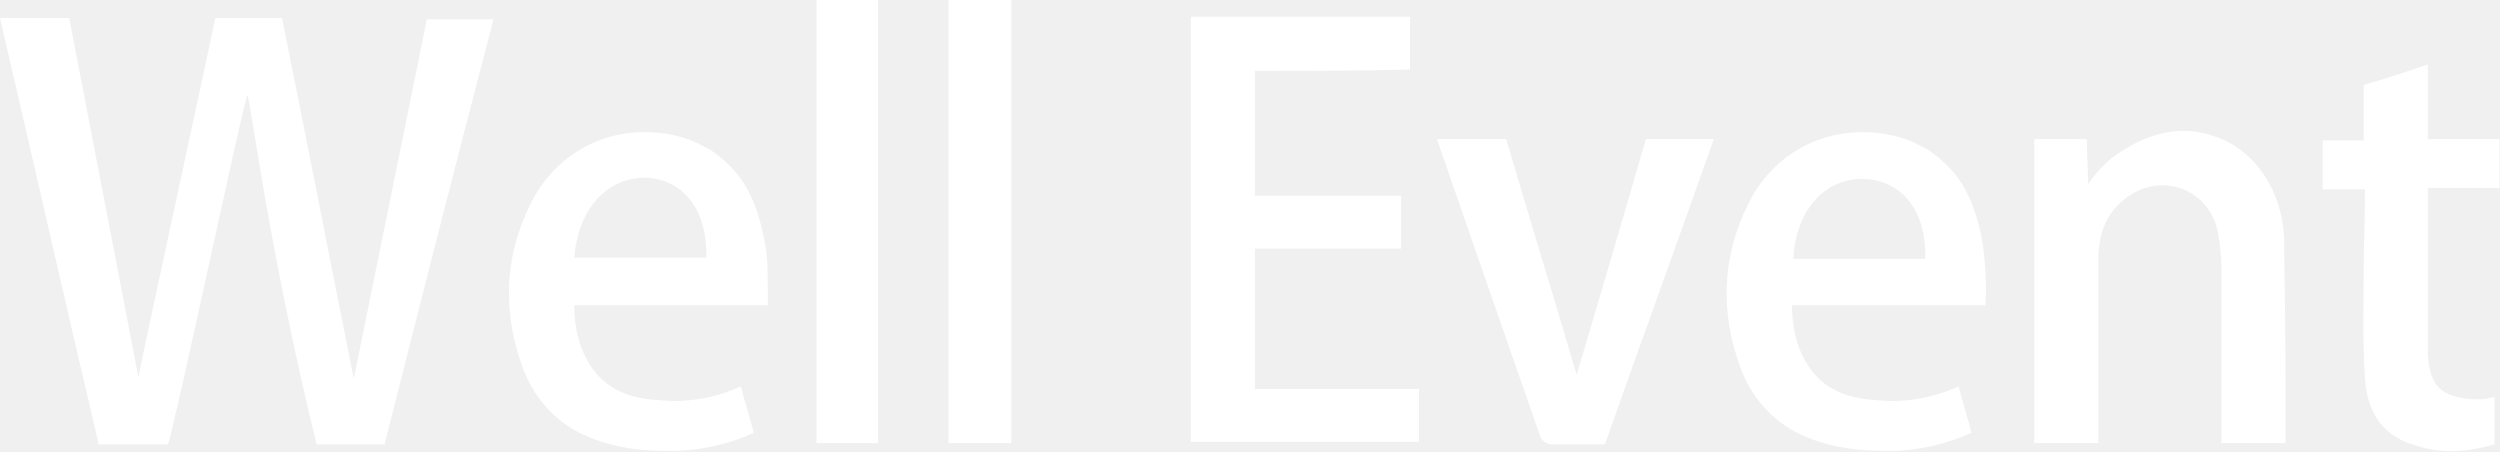
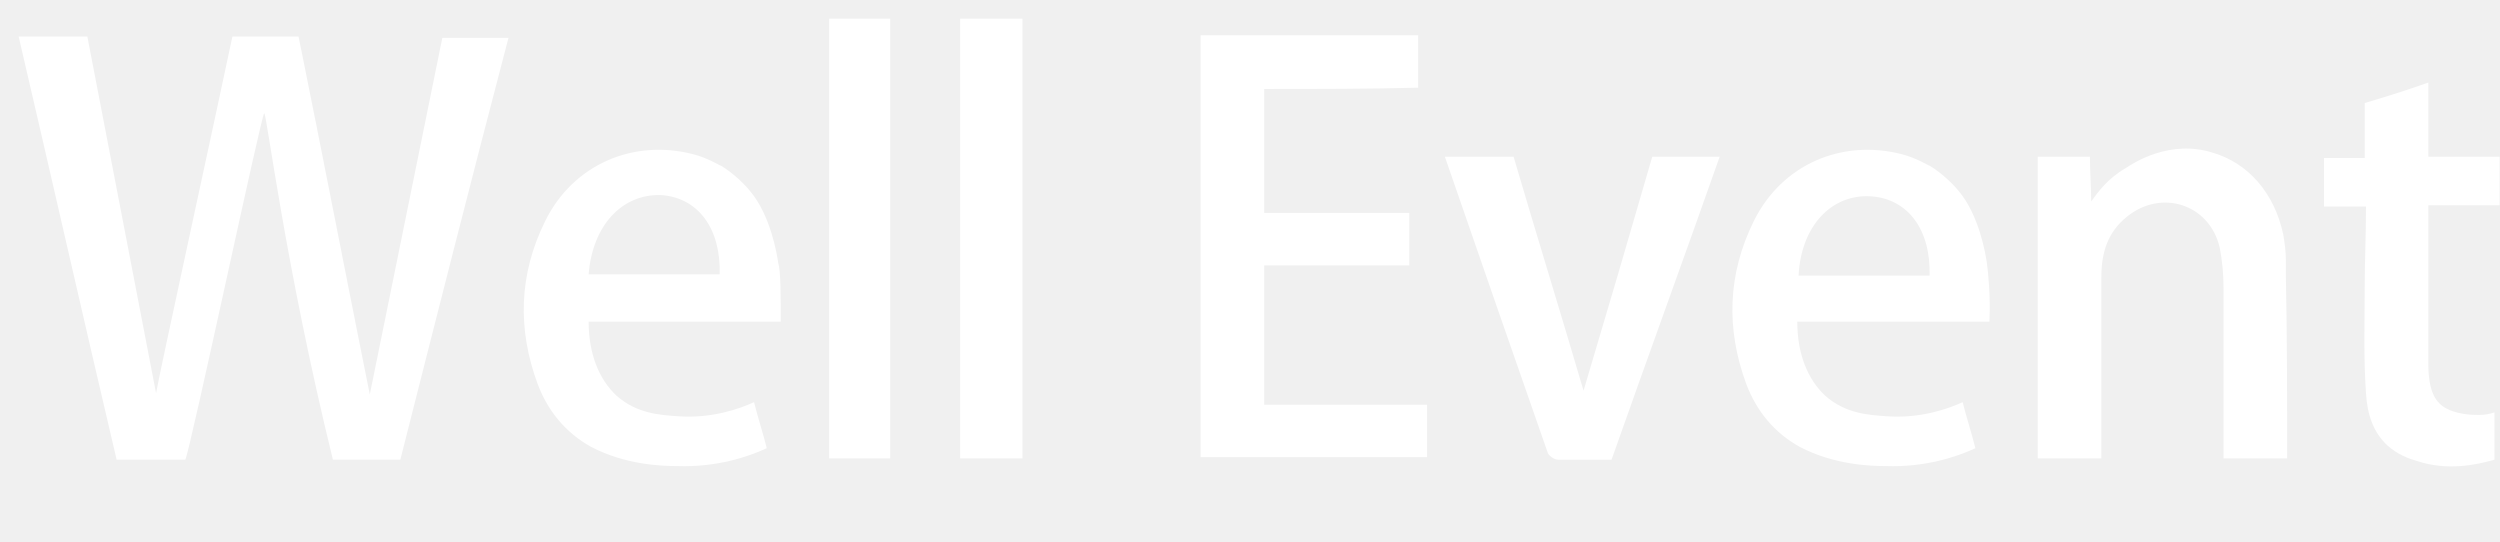
- <svg xmlns="http://www.w3.org/2000/svg" width="133" height="24" viewBox="0 0 133 24" fill="none">
-   <path d="M20.458 23.64C19.299 23.64 18.14 23.64 16.844 23.64C14.252 13.088 13.298 5.071 13.161 5.071C13.025 5.071 9.206 23.091 8.933 23.64C8.592 23.64 5.865 23.64 5.251 23.64C3.478 16.102 1.773 8.565 0 0.959C1.227 0.959 2.387 0.959 3.682 0.959C4.91 7.332 6.137 13.704 7.365 20.077C7.433 19.528 10.843 3.906 11.457 0.959C11.593 0.959 12.002 0.959 13.298 0.959C13.434 0.959 14.252 0.959 15.003 0.959C16.298 7.332 17.526 13.704 18.821 20.145C20.117 13.773 21.413 7.4 22.709 1.028C23.936 1.028 25.027 1.028 26.255 1.028C24.277 8.565 22.367 16.102 20.458 23.64Z" fill="white" />
-   <path d="M66.761 3.769C66.761 6.03 66.761 8.223 66.761 10.415C69.353 10.415 71.944 10.415 74.536 10.415C74.536 11.374 74.536 12.265 74.536 13.225C71.944 13.225 69.353 13.225 66.761 13.225C66.761 15.76 66.761 18.158 66.761 20.693C69.626 20.693 72.558 20.693 75.49 20.693C75.49 21.653 75.49 22.543 75.49 23.503C71.467 23.503 67.443 23.503 63.352 23.503C63.352 15.965 63.352 8.497 63.352 0.891C67.239 0.891 71.126 0.891 75.013 0.891C75.013 1.782 75.013 2.672 75.013 3.7C72.353 3.769 69.626 3.769 66.761 3.769Z" fill="white" />
-   <path d="M121.59 23.571C120.43 23.571 119.339 23.571 118.18 23.571C118.18 23.229 118.18 22.954 118.18 22.68C118.18 19.94 118.18 17.13 118.18 14.389C118.18 13.704 118.112 12.95 117.975 12.265C117.43 9.936 114.838 9.113 112.997 10.621C111.974 11.443 111.633 12.539 111.633 13.841C111.633 16.788 111.633 19.734 111.633 22.68C111.633 22.954 111.633 23.229 111.633 23.571C110.474 23.571 109.451 23.571 108.224 23.571C108.224 18.227 108.224 12.813 108.224 7.4C109.11 7.4 110.065 7.4 111.02 7.4C111.02 8.223 111.088 9.045 111.088 9.799C111.429 9.319 111.974 8.565 112.929 8.017C113.338 7.743 115.316 6.441 117.634 7.195C119.476 7.743 120.908 9.319 121.385 11.58C121.453 11.991 121.521 12.471 121.521 12.882C121.521 13.156 121.521 13.43 121.521 13.704C121.59 16.993 121.59 20.214 121.59 23.571Z" fill="white" />
-   <path d="M40.848 16.24C37.439 16.24 33.961 16.24 30.551 16.24C30.551 17.953 31.097 19.323 32.051 20.214C33.142 21.173 34.37 21.242 35.325 21.31C37.166 21.447 38.666 20.899 39.416 20.556C39.621 21.379 39.894 22.201 40.098 23.023C39.075 23.503 37.37 24.051 35.325 23.982C34.438 23.982 32.529 23.914 30.688 22.955C29.324 22.201 28.369 21.036 27.823 19.597C26.732 16.651 26.8 13.704 28.233 10.826C29.733 7.811 32.938 6.441 36.143 7.263C36.961 7.469 37.575 7.88 37.643 7.88C38.325 8.291 38.939 8.908 39.212 9.25C40.303 10.552 40.644 12.608 40.712 13.088C40.848 13.499 40.848 14.869 40.848 16.24ZM30.551 13.704C32.938 13.704 35.256 13.704 37.575 13.704C37.643 11.238 36.416 9.593 34.438 9.456C32.324 9.387 30.756 11.101 30.551 13.704Z" fill="white" />
-   <path d="M105.632 16.24C102.222 16.24 98.744 16.24 95.334 16.24C95.334 17.953 95.88 19.323 96.835 20.214C97.926 21.173 99.153 21.242 100.108 21.31C101.949 21.447 103.449 20.899 104.199 20.556C104.404 21.379 104.677 22.201 104.881 23.023C103.858 23.503 102.154 24.051 100.108 23.982C99.221 23.982 97.312 23.914 95.471 22.955C94.107 22.201 93.152 21.036 92.606 19.597C91.515 16.651 91.584 13.704 93.016 10.826C94.516 7.811 97.721 6.441 100.926 7.263C101.744 7.469 102.358 7.88 102.426 7.88C103.108 8.291 103.722 8.908 103.995 9.25C105.086 10.552 105.427 12.608 105.495 13.088C105.563 13.567 105.7 14.869 105.632 16.24ZM95.403 13.773C97.789 13.773 100.108 13.773 102.426 13.773C102.495 11.306 101.267 9.662 99.29 9.525C97.175 9.387 95.539 11.101 95.403 13.773Z" fill="white" />
-   <path d="M76.445 7.4C77.741 7.4 78.9 7.4 80.128 7.4C81.355 11.58 82.651 15.76 83.878 19.94C85.106 15.829 86.333 11.649 87.561 7.4C88.72 7.4 89.879 7.4 91.175 7.4C89.266 12.813 87.288 18.227 85.379 23.64C84.424 23.64 83.469 23.64 82.514 23.64C82.31 23.64 82.037 23.434 81.969 23.297C80.128 18.021 78.287 12.745 76.445 7.4Z" fill="white" />
-   <path d="M125.817 10.073C124.998 10.073 124.317 10.073 123.566 10.073C123.566 9.182 123.566 8.36 123.566 7.469C124.317 7.469 124.998 7.469 125.749 7.469C125.749 6.441 125.749 5.482 125.749 4.523C126.908 4.18 127.999 3.837 129.158 3.426C129.158 4.797 129.158 6.03 129.158 7.4C130.454 7.4 131.681 7.4 132.977 7.4C132.977 8.291 132.977 9.114 132.977 10.004C131.681 10.004 130.454 10.004 129.158 10.004C129.158 11.786 129.158 13.43 129.158 15.075C129.158 16.24 129.158 17.404 129.158 18.501C129.158 20.008 129.567 20.488 129.908 20.762C130.59 21.242 131.545 21.242 131.886 21.242C132.227 21.242 132.5 21.173 132.704 21.105C132.704 21.447 132.704 21.858 132.704 22.201C132.704 22.681 132.704 23.16 132.704 23.64C131.75 23.914 130.181 24.257 128.545 23.708C128.067 23.571 127.522 23.366 126.976 22.886C126.226 22.201 125.885 21.242 125.817 20.077C125.68 18.158 125.749 16.171 125.749 14.253C125.749 12.99 125.817 11.717 125.817 10.073Z" fill="white" />
-   <path d="M43.44 0C44.531 0 45.622 0 46.713 0C46.713 7.88 46.713 15.691 46.713 23.571C45.622 23.571 44.531 23.571 43.44 23.571C43.44 15.76 43.44 7.88 43.44 0Z" fill="white" />
-   <path d="M53.804 0C53.804 7.88 53.804 15.691 53.804 23.571C52.713 23.571 51.622 23.571 50.463 23.571C50.463 15.691 50.463 7.88 50.463 0C51.554 0 52.645 0 53.804 0Z" fill="white" />
+ <svg xmlns="http://www.w3.org/2000/svg" width="134" height="29" viewBox="0 0 134 29" fill="none">
+   <path d="M21.458 24.639C20.299 24.639 19.14 24.639 17.844 24.639C15.252 14.087 14.298 6.07 14.161 6.07C14.025 6.07 10.206 24.091 9.933 24.639C9.592 24.639 6.865 24.639 6.251 24.639C4.478 17.102 2.773 9.565 1 1.959C2.227 1.959 3.387 1.959 4.682 1.959C5.91 8.331 7.137 14.704 8.365 21.076C8.433 20.528 11.843 4.905 12.457 1.959C12.593 1.959 13.002 1.959 14.298 1.959C14.434 1.959 15.252 1.959 16.003 1.959C17.298 8.331 18.526 14.704 19.821 21.145C21.117 14.772 22.413 8.4 23.709 2.028C24.936 2.028 26.027 2.028 27.255 2.028C25.277 9.565 23.367 17.102 21.458 24.639Z" fill="white" />
+   <path d="M67.761 4.769C67.761 7.03 67.761 9.222 67.761 11.415C70.353 11.415 72.944 11.415 75.536 11.415C75.536 12.374 75.536 13.265 75.536 14.224C72.944 14.224 70.353 14.224 67.761 14.224C67.761 16.76 67.761 19.158 67.761 21.693C70.626 21.693 73.558 21.693 76.49 21.693C76.49 22.652 76.49 23.543 76.49 24.503C72.467 24.503 68.443 24.503 64.352 24.503C64.352 16.965 64.352 9.496 64.352 1.891C68.239 1.891 72.126 1.891 76.013 1.891C76.013 2.781 76.013 3.672 76.013 4.7C73.353 4.769 70.626 4.769 67.761 4.769Z" fill="white" />
+   <path d="M122.59 24.571C121.43 24.571 120.339 24.571 119.18 24.571C119.18 24.229 119.18 23.954 119.18 23.68C119.18 20.94 119.18 18.13 119.18 15.389C119.18 14.704 119.112 13.95 118.975 13.265C118.43 10.935 115.838 10.113 113.997 11.621C112.974 12.443 112.633 13.539 112.633 14.841C112.633 17.788 112.633 20.734 112.633 23.68C112.633 23.954 112.633 24.229 112.633 24.571C111.474 24.571 110.451 24.571 109.224 24.571C109.224 19.227 109.224 13.813 109.224 8.4C110.11 8.4 111.065 8.4 112.02 8.4C112.02 9.223 112.088 10.045 112.088 10.799C112.429 10.319 112.974 9.565 113.929 9.017C114.338 8.743 116.316 7.441 118.634 8.195C120.476 8.743 121.908 10.319 122.385 12.58C122.453 12.991 122.521 13.471 122.521 13.882C122.521 14.156 122.521 14.43 122.521 14.704C122.59 17.993 122.59 21.214 122.59 24.571Z" fill="white" />
+   <path d="M41.848 17.24C38.439 17.24 34.961 17.24 31.551 17.24C31.551 18.953 32.097 20.323 33.051 21.214C34.142 22.173 35.37 22.242 36.325 22.31C38.166 22.447 39.666 21.899 40.416 21.556C40.621 22.379 40.894 23.201 41.098 24.023C40.075 24.503 38.37 25.051 36.325 24.982C35.438 24.982 33.529 24.914 31.688 23.955C30.324 23.201 29.369 22.036 28.823 20.597C27.732 17.651 27.8 14.704 29.233 11.826C30.733 8.811 33.938 7.441 37.143 8.263C37.961 8.469 38.575 8.88 38.643 8.88C39.325 9.291 39.939 9.908 40.212 10.25C41.303 11.552 41.644 13.608 41.712 14.088C41.848 14.499 41.848 15.869 41.848 17.24ZM31.551 14.704C33.938 14.704 36.256 14.704 38.575 14.704C38.643 12.238 37.416 10.593 35.438 10.456C33.324 10.387 31.756 12.101 31.551 14.704Z" fill="white" />
+   <path d="M106.632 17.24C103.222 17.24 99.744 17.24 96.334 17.24C96.334 18.953 96.88 20.323 97.835 21.214C98.926 22.173 100.153 22.242 101.108 22.31C102.949 22.447 104.449 21.899 105.199 21.556C105.404 22.379 105.677 23.201 105.881 24.023C104.858 24.503 103.154 25.051 101.108 24.982C100.221 24.982 98.312 24.914 96.471 23.955C95.107 23.201 94.152 22.036 93.606 20.597C92.515 17.651 92.584 14.704 94.016 11.826C95.516 8.811 98.721 7.441 101.926 8.263C102.744 8.469 103.358 8.88 103.426 8.88C104.108 9.291 104.722 9.908 104.995 10.25C106.086 11.552 106.427 13.608 106.495 14.088C106.563 14.567 106.7 15.869 106.632 17.24ZM96.403 14.773C98.789 14.773 101.108 14.773 103.426 14.773C103.495 12.306 102.267 10.662 100.29 10.524C98.175 10.387 96.539 12.101 96.403 14.773Z" fill="white" />
+   <path d="M77.445 8.4C78.741 8.4 79.9 8.4 81.128 8.4C82.355 12.58 83.651 16.76 84.878 20.94C86.106 16.828 87.333 12.649 88.561 8.4C89.72 8.4 90.879 8.4 92.175 8.4C90.266 13.813 88.288 19.227 86.379 24.64C85.424 24.64 84.469 24.64 83.514 24.64C83.31 24.64 83.037 24.434 82.969 24.297C81.128 19.021 79.287 13.745 77.445 8.4Z" fill="white" />
+   <path d="M126.817 11.072C125.998 11.072 125.317 11.072 124.566 11.072C124.566 10.181 124.566 9.359 124.566 8.469C125.317 8.469 125.998 8.469 126.749 8.469C126.749 7.441 126.749 6.481 126.749 5.522C127.908 5.18 128.999 4.837 130.158 4.426C130.158 5.796 130.158 7.03 130.158 8.4C131.454 8.4 132.681 8.4 133.977 8.4C133.977 9.291 133.977 10.113 133.977 11.004C132.681 11.004 131.454 11.004 130.158 11.004C130.158 12.785 130.158 14.43 130.158 16.074C130.158 17.239 130.158 18.404 130.158 19.5C130.158 21.008 130.567 21.488 130.908 21.762C131.59 22.241 132.545 22.241 132.886 22.241C133.227 22.241 133.5 22.173 133.704 22.104C133.704 22.447 133.704 22.858 133.704 23.201C133.704 23.68 133.704 24.16 133.704 24.639C132.75 24.913 131.181 25.256 129.545 24.708C129.067 24.571 128.522 24.365 127.976 23.886C127.226 23.201 126.885 22.241 126.817 21.076C126.68 19.158 126.749 17.171 126.749 15.252C126.749 13.99 126.817 12.717 126.817 11.072Z" fill="white" />
+   <path d="M44.44 1C45.531 1 46.622 1 47.713 1C47.713 8.88 47.713 16.691 47.713 24.571C46.622 24.571 45.531 24.571 44.44 24.571C44.44 16.76 44.44 8.88 44.44 1Z" fill="white" />
+   <path d="M54.804 1C54.804 8.88 54.804 16.691 54.804 24.571C53.713 24.571 52.622 24.571 51.463 24.571C51.463 16.691 51.463 8.88 51.463 1C52.554 1 53.645 1 54.804 1Z" fill="white" />
</svg>
